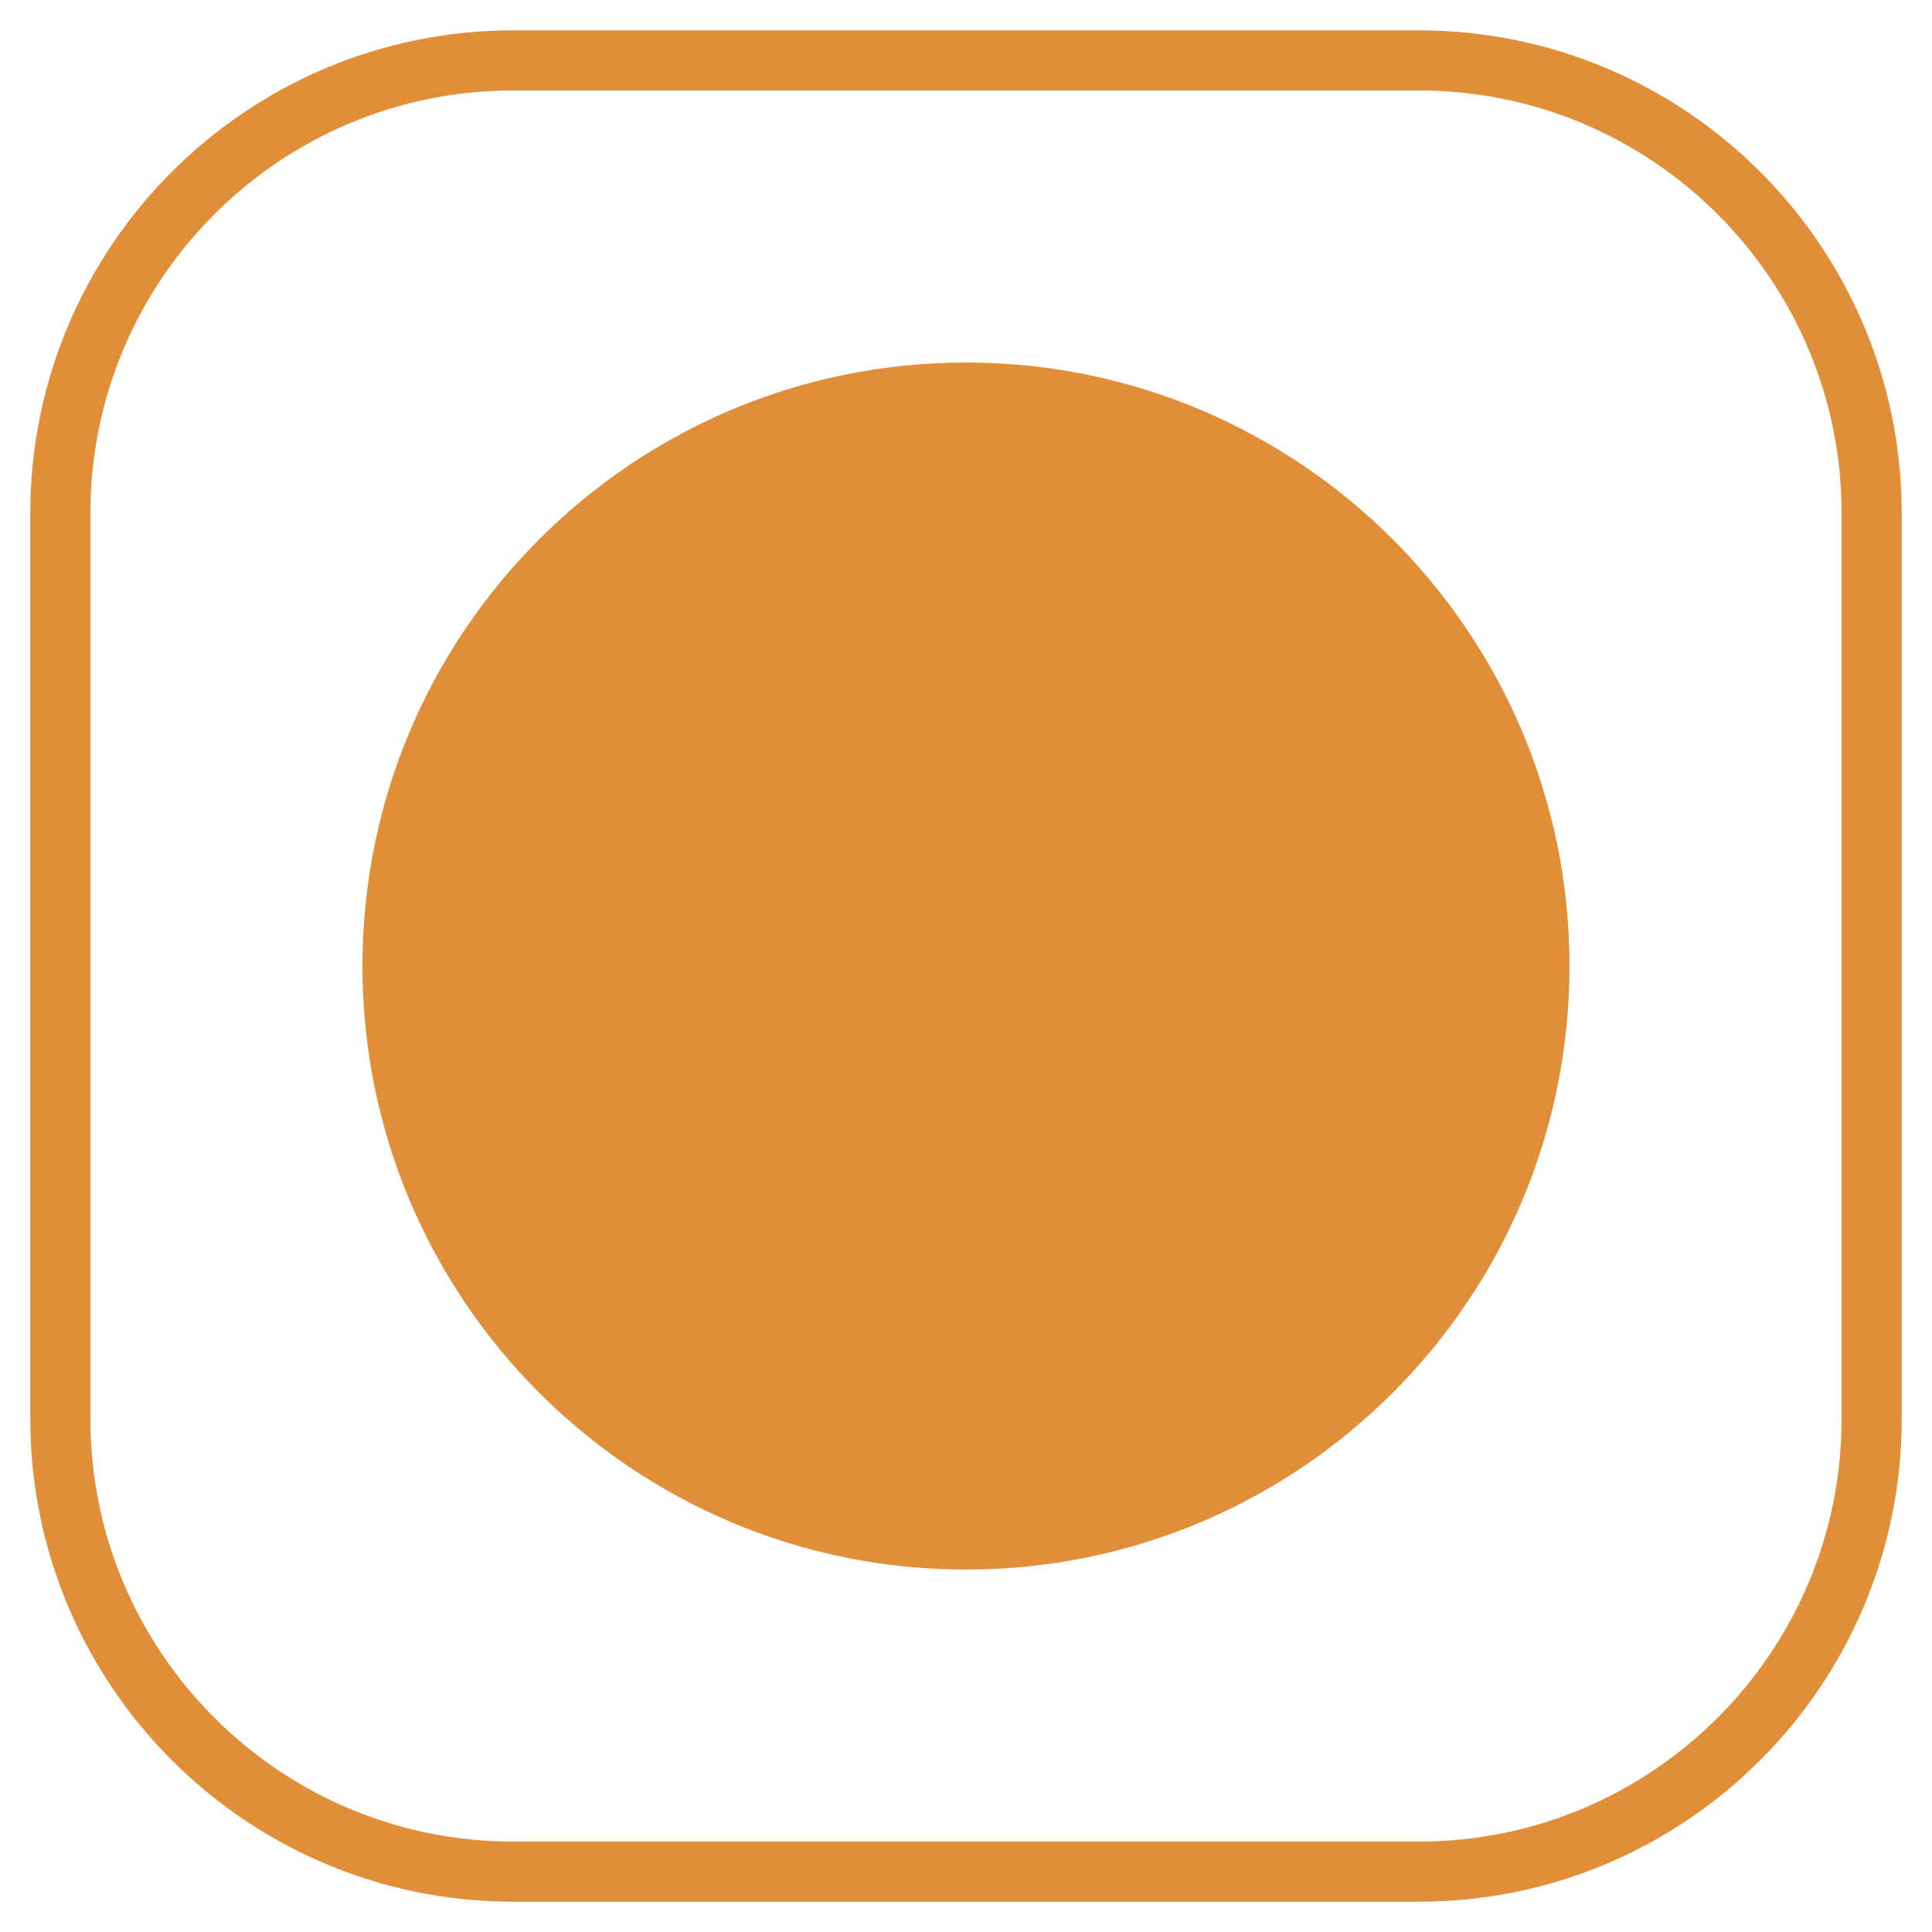
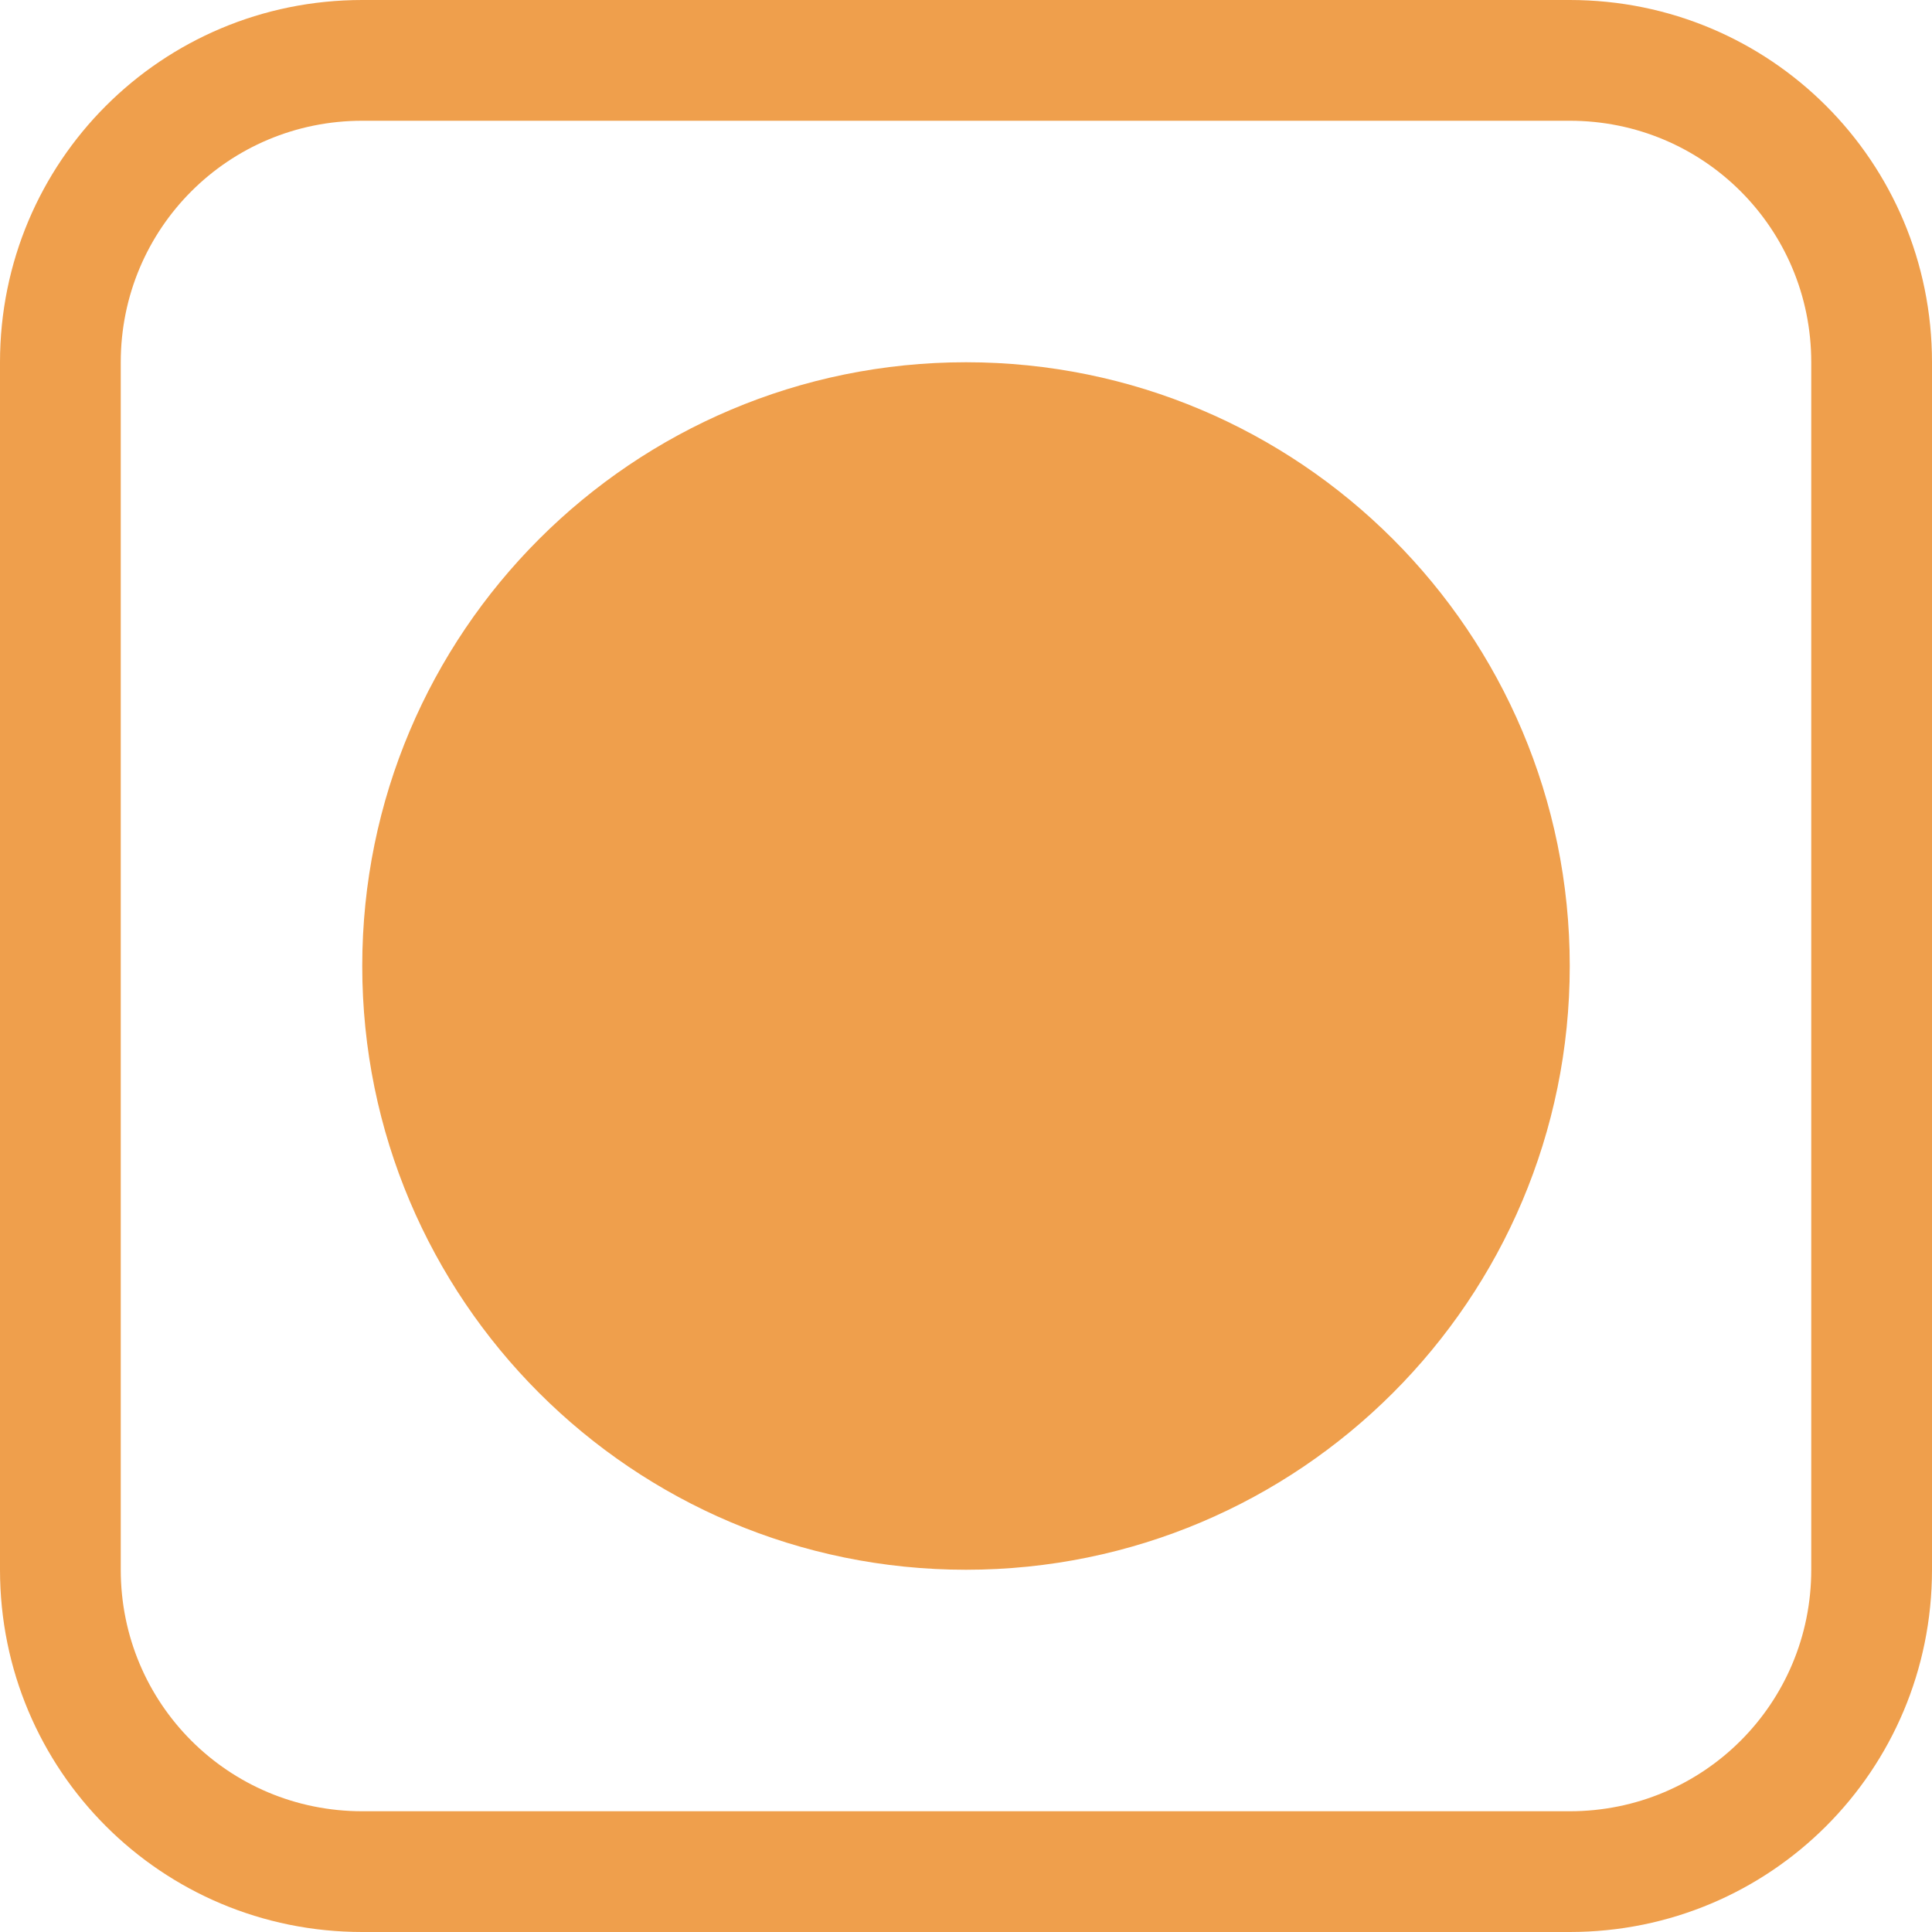
- <svg xmlns="http://www.w3.org/2000/svg" width="100%" height="100%" viewBox="0 0 32 32" version="1.1" xml:space="preserve" style="fill-rule:evenodd;clip-rule:evenodd;stroke-linecap:round;stroke-linejoin:round;stroke-miterlimit:1.5;">
-   <rect id="Artboard1" x="0" y="0" width="32" height="32" style="fill:none;" />
-   <g id="Artboard11">
-     <g transform="matrix(1.03705,0,0,1.03705,-0.460588,-0.659827)">
-       <g id="BG">
-         <path d="M30.337,8.833C30.337,4.841 27.096,1.601 23.104,1.601L8.64,1.601C4.649,1.601 1.408,4.841 1.408,8.833L1.408,23.297C1.408,27.288 4.649,30.529 8.64,30.529L23.104,30.529C27.096,30.529 30.337,27.288 30.337,23.297L30.337,8.833Z" style="fill:none;stroke:rgb(225,142,57);stroke-width:0.96px;" />
-       </g>
-     </g>
-     <g transform="matrix(3.01177,0,0,3.01177,-34.5681,-33.1274)">
-       <g id="AtomicState">
-         <circle cx="16.79" cy="16.312" r="3.319" style="fill:rgb(225,142,57);" />
-       </g>
-     </g>
-   </g>
+ <svg xmlns="http://www.w3.org/2000/svg" width="16" height="16">
+   <path fill="#ef9f4c" d="M 3 0 C 1.338 0 0 1.338 0 3 L 0 13 C 0 14.662 1.338 16 3 16 L 13 16 C 14.662 16 16 14.662 16 13 L 16 3 C 16 1.338 14.662 0 13 0 L 3 0 z M 3 1 L 13 1 C 14.108 1 15 1.892 15 3 L 15 13 C 15 14.108 14.108 15 13 15 L 3 15 C 1.892 15 1 14.108 1 13 L 1 3 C 1 1.892 1.892 1 3 1 z M 8 3 A 5 5 0 0 0 3 8 A 5 5 0 0 0 8 13 A 5 5 0 0 0 13 8 A 5 5 0 0 0 8 3 z " />
</svg>
